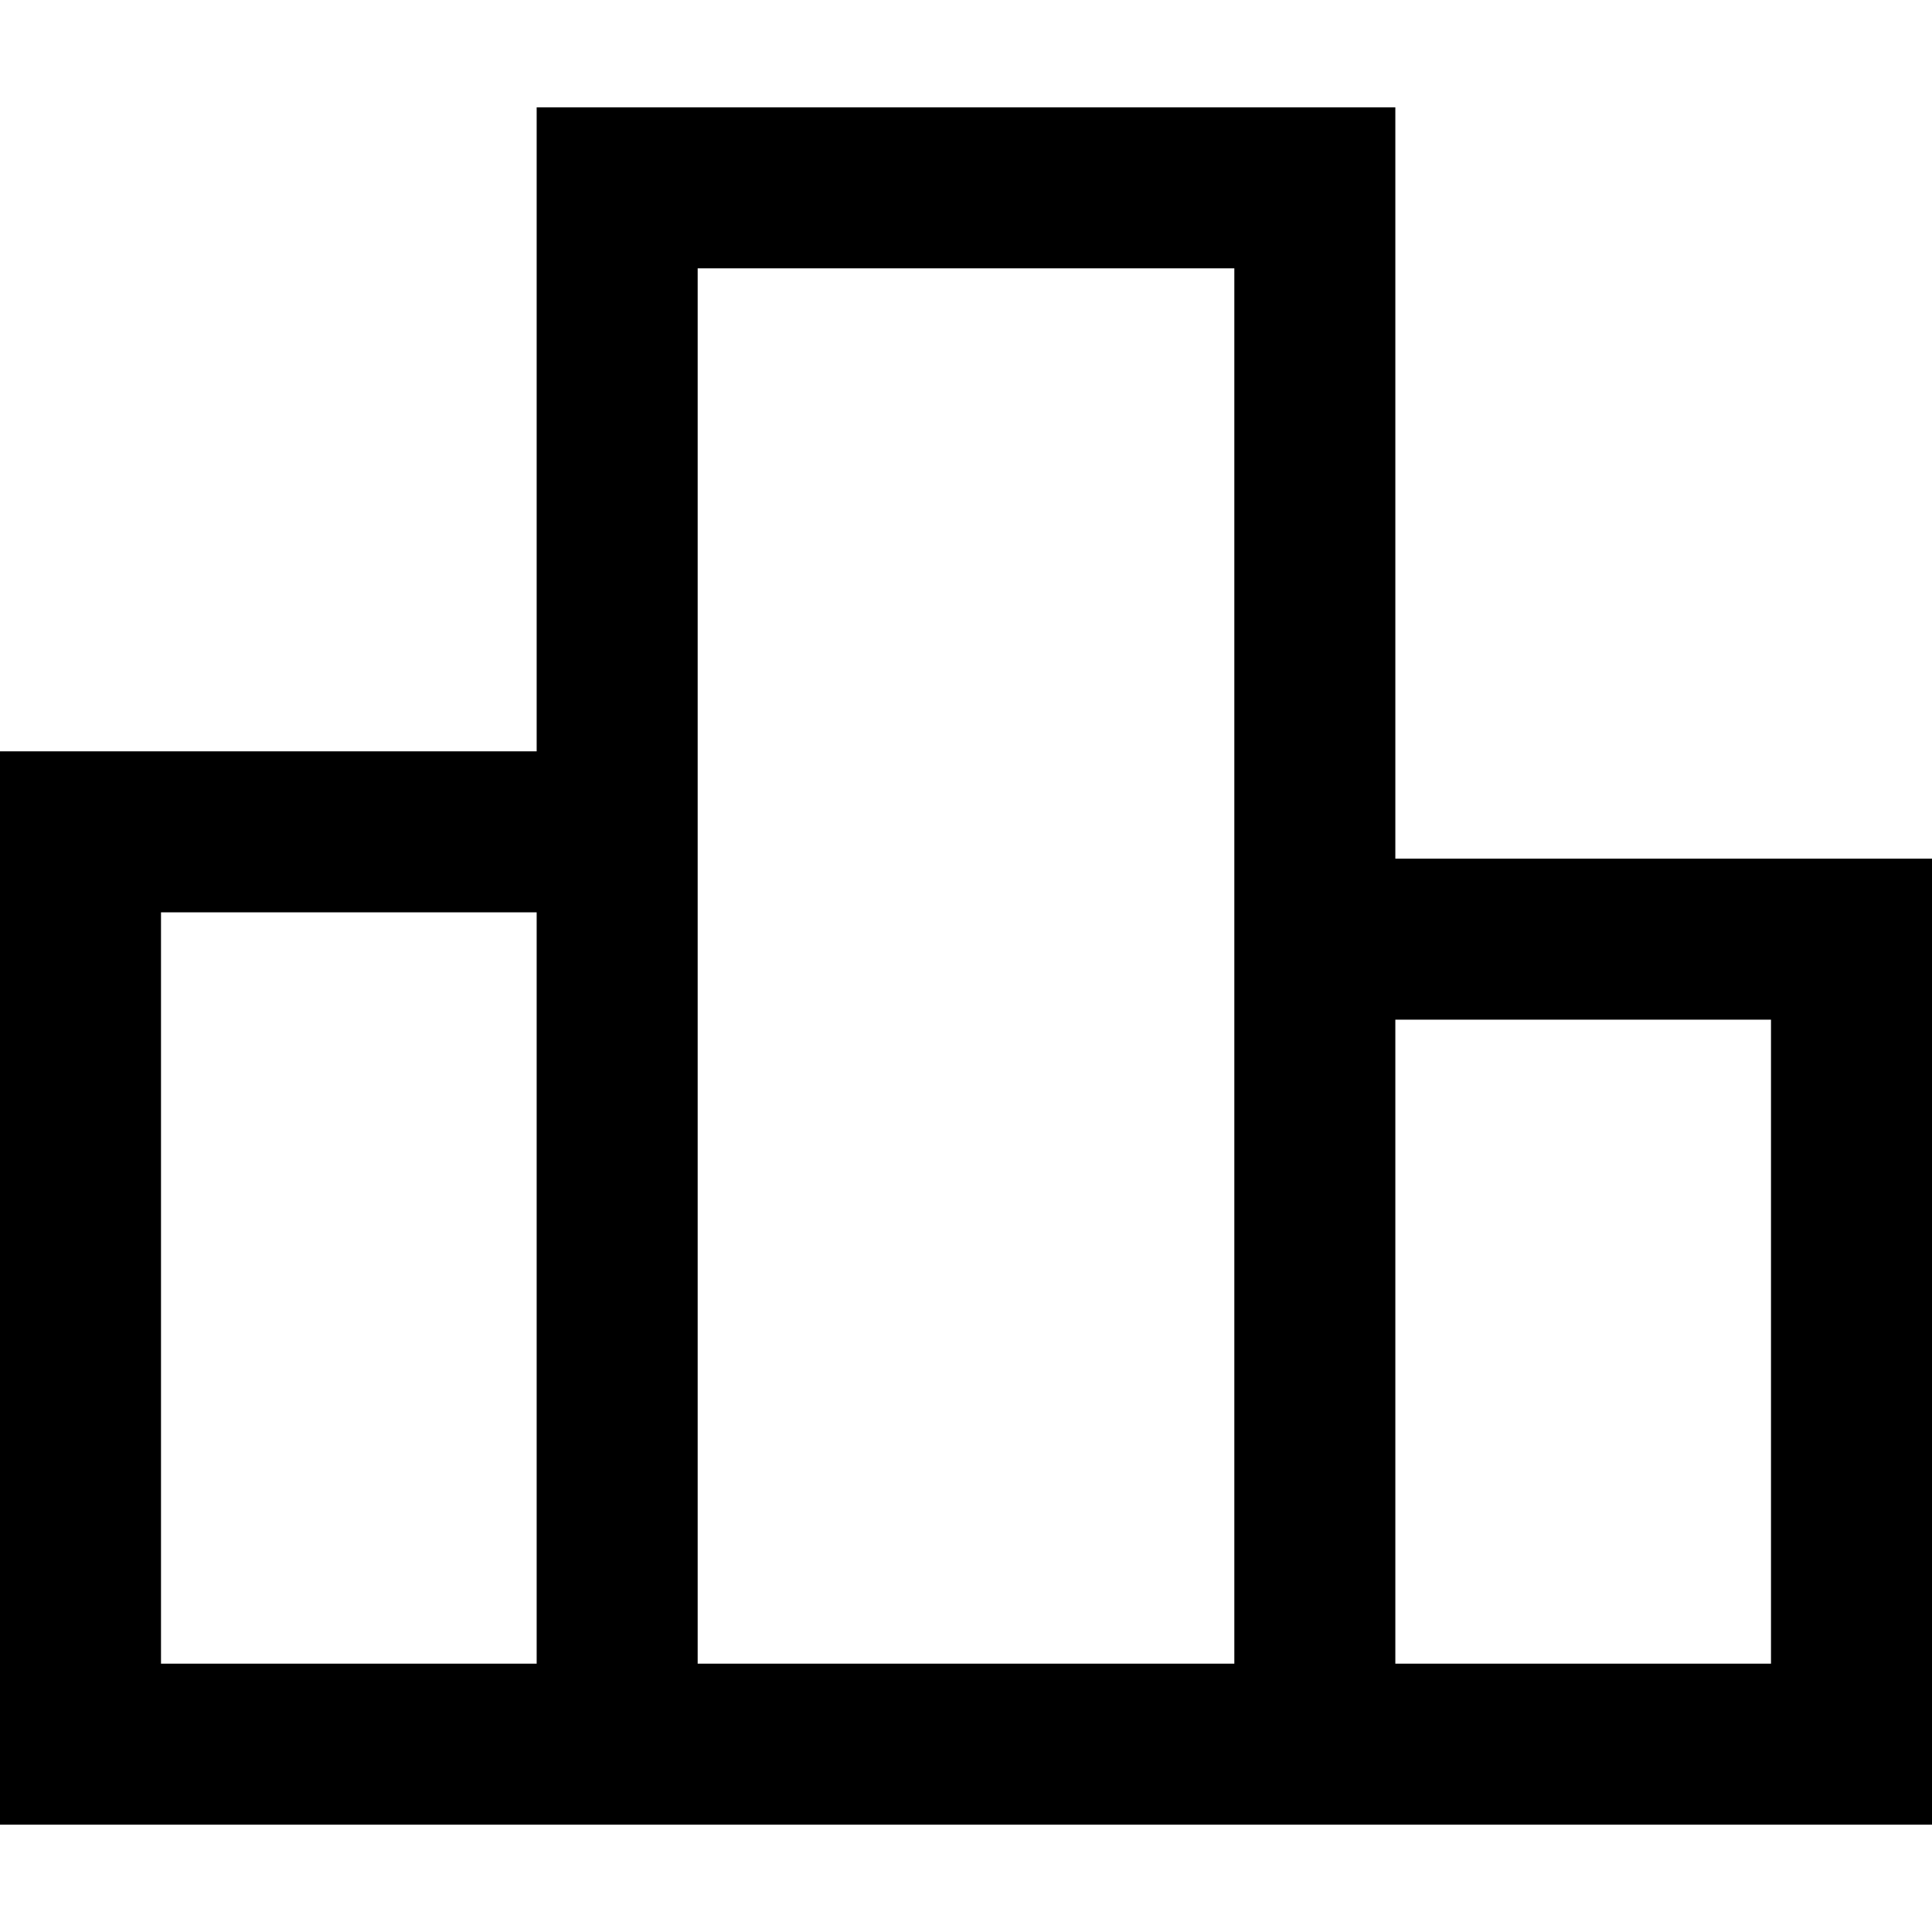
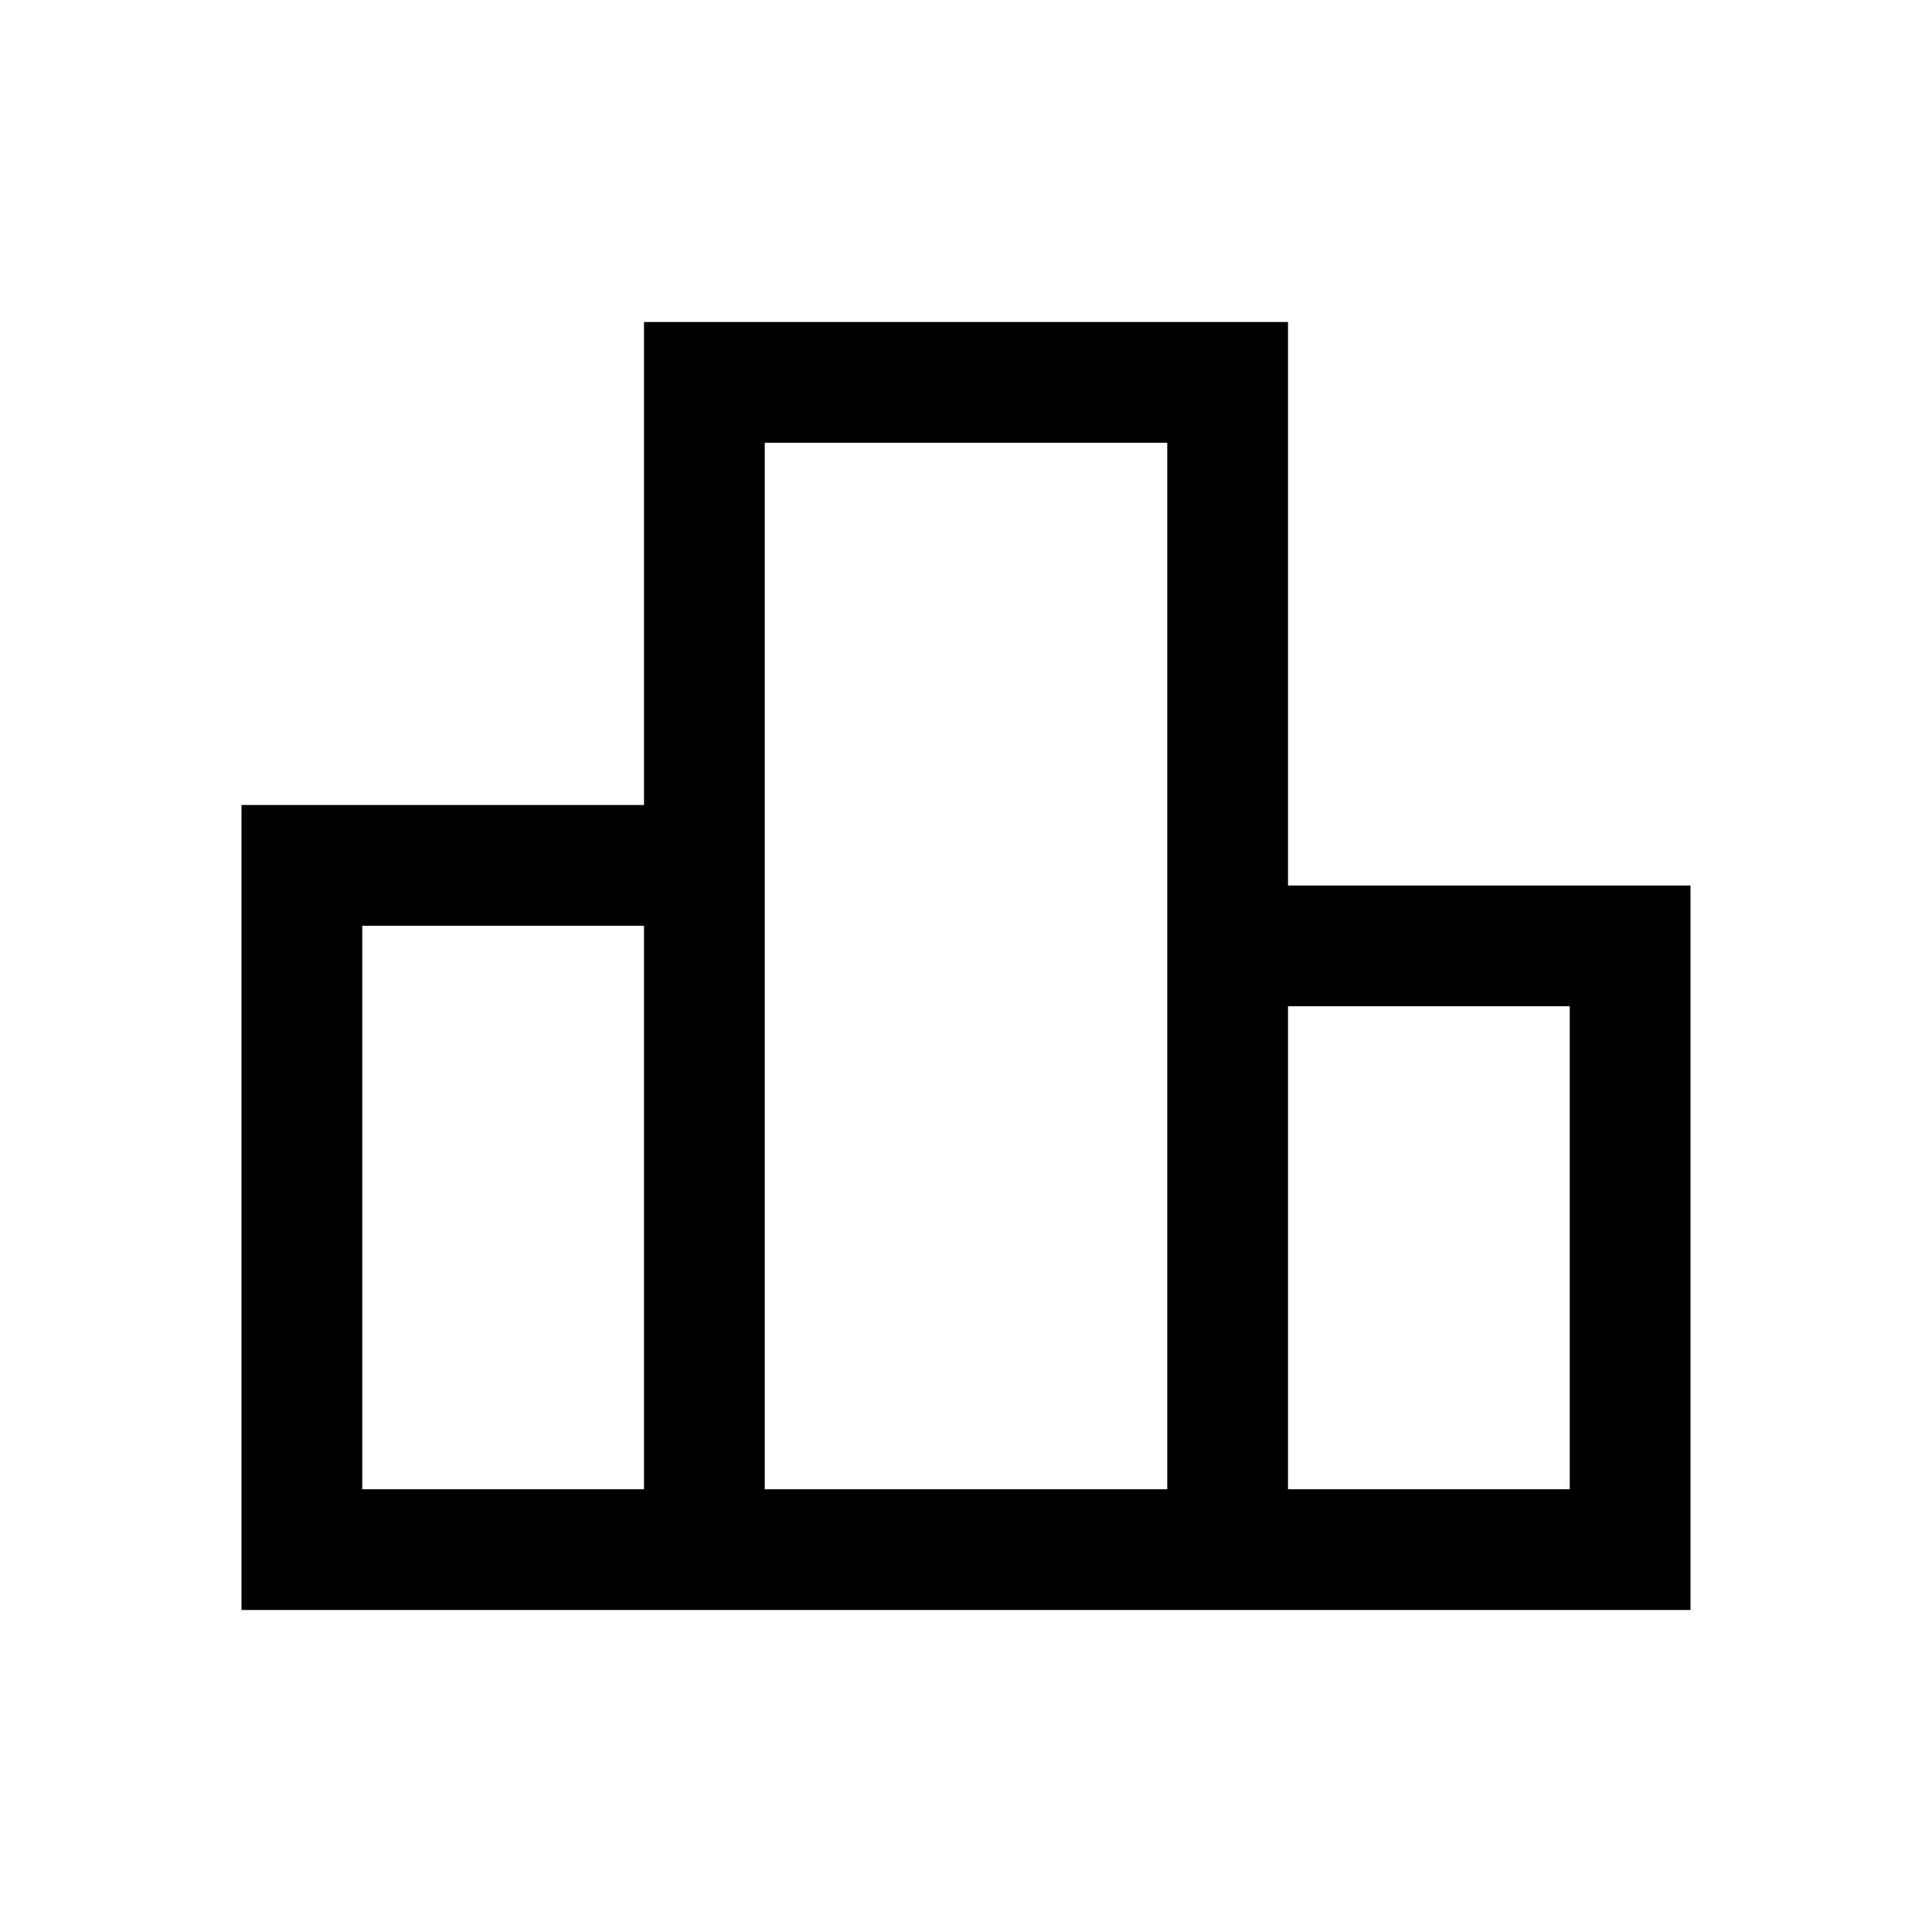
- <svg xmlns="http://www.w3.org/2000/svg" width="24" height="24" viewBox="0 0 18 16" fill="none">
+ <svg xmlns="http://www.w3.org/2000/svg" width="24" height="24" viewBox="-3 -4 24 24" fill="none">
  <path id="Vector" d="M12.25 15.25V0.75H5.75V15.25M12.25 15.25H5.75M12.25 15.25V7.75H17.25V15.25H12.25ZM5.75 15.25V6.75H0.75V15.25H5.75Z" stroke="black" stroke-width="1.5" stroke-linecap="square" />
</svg>
